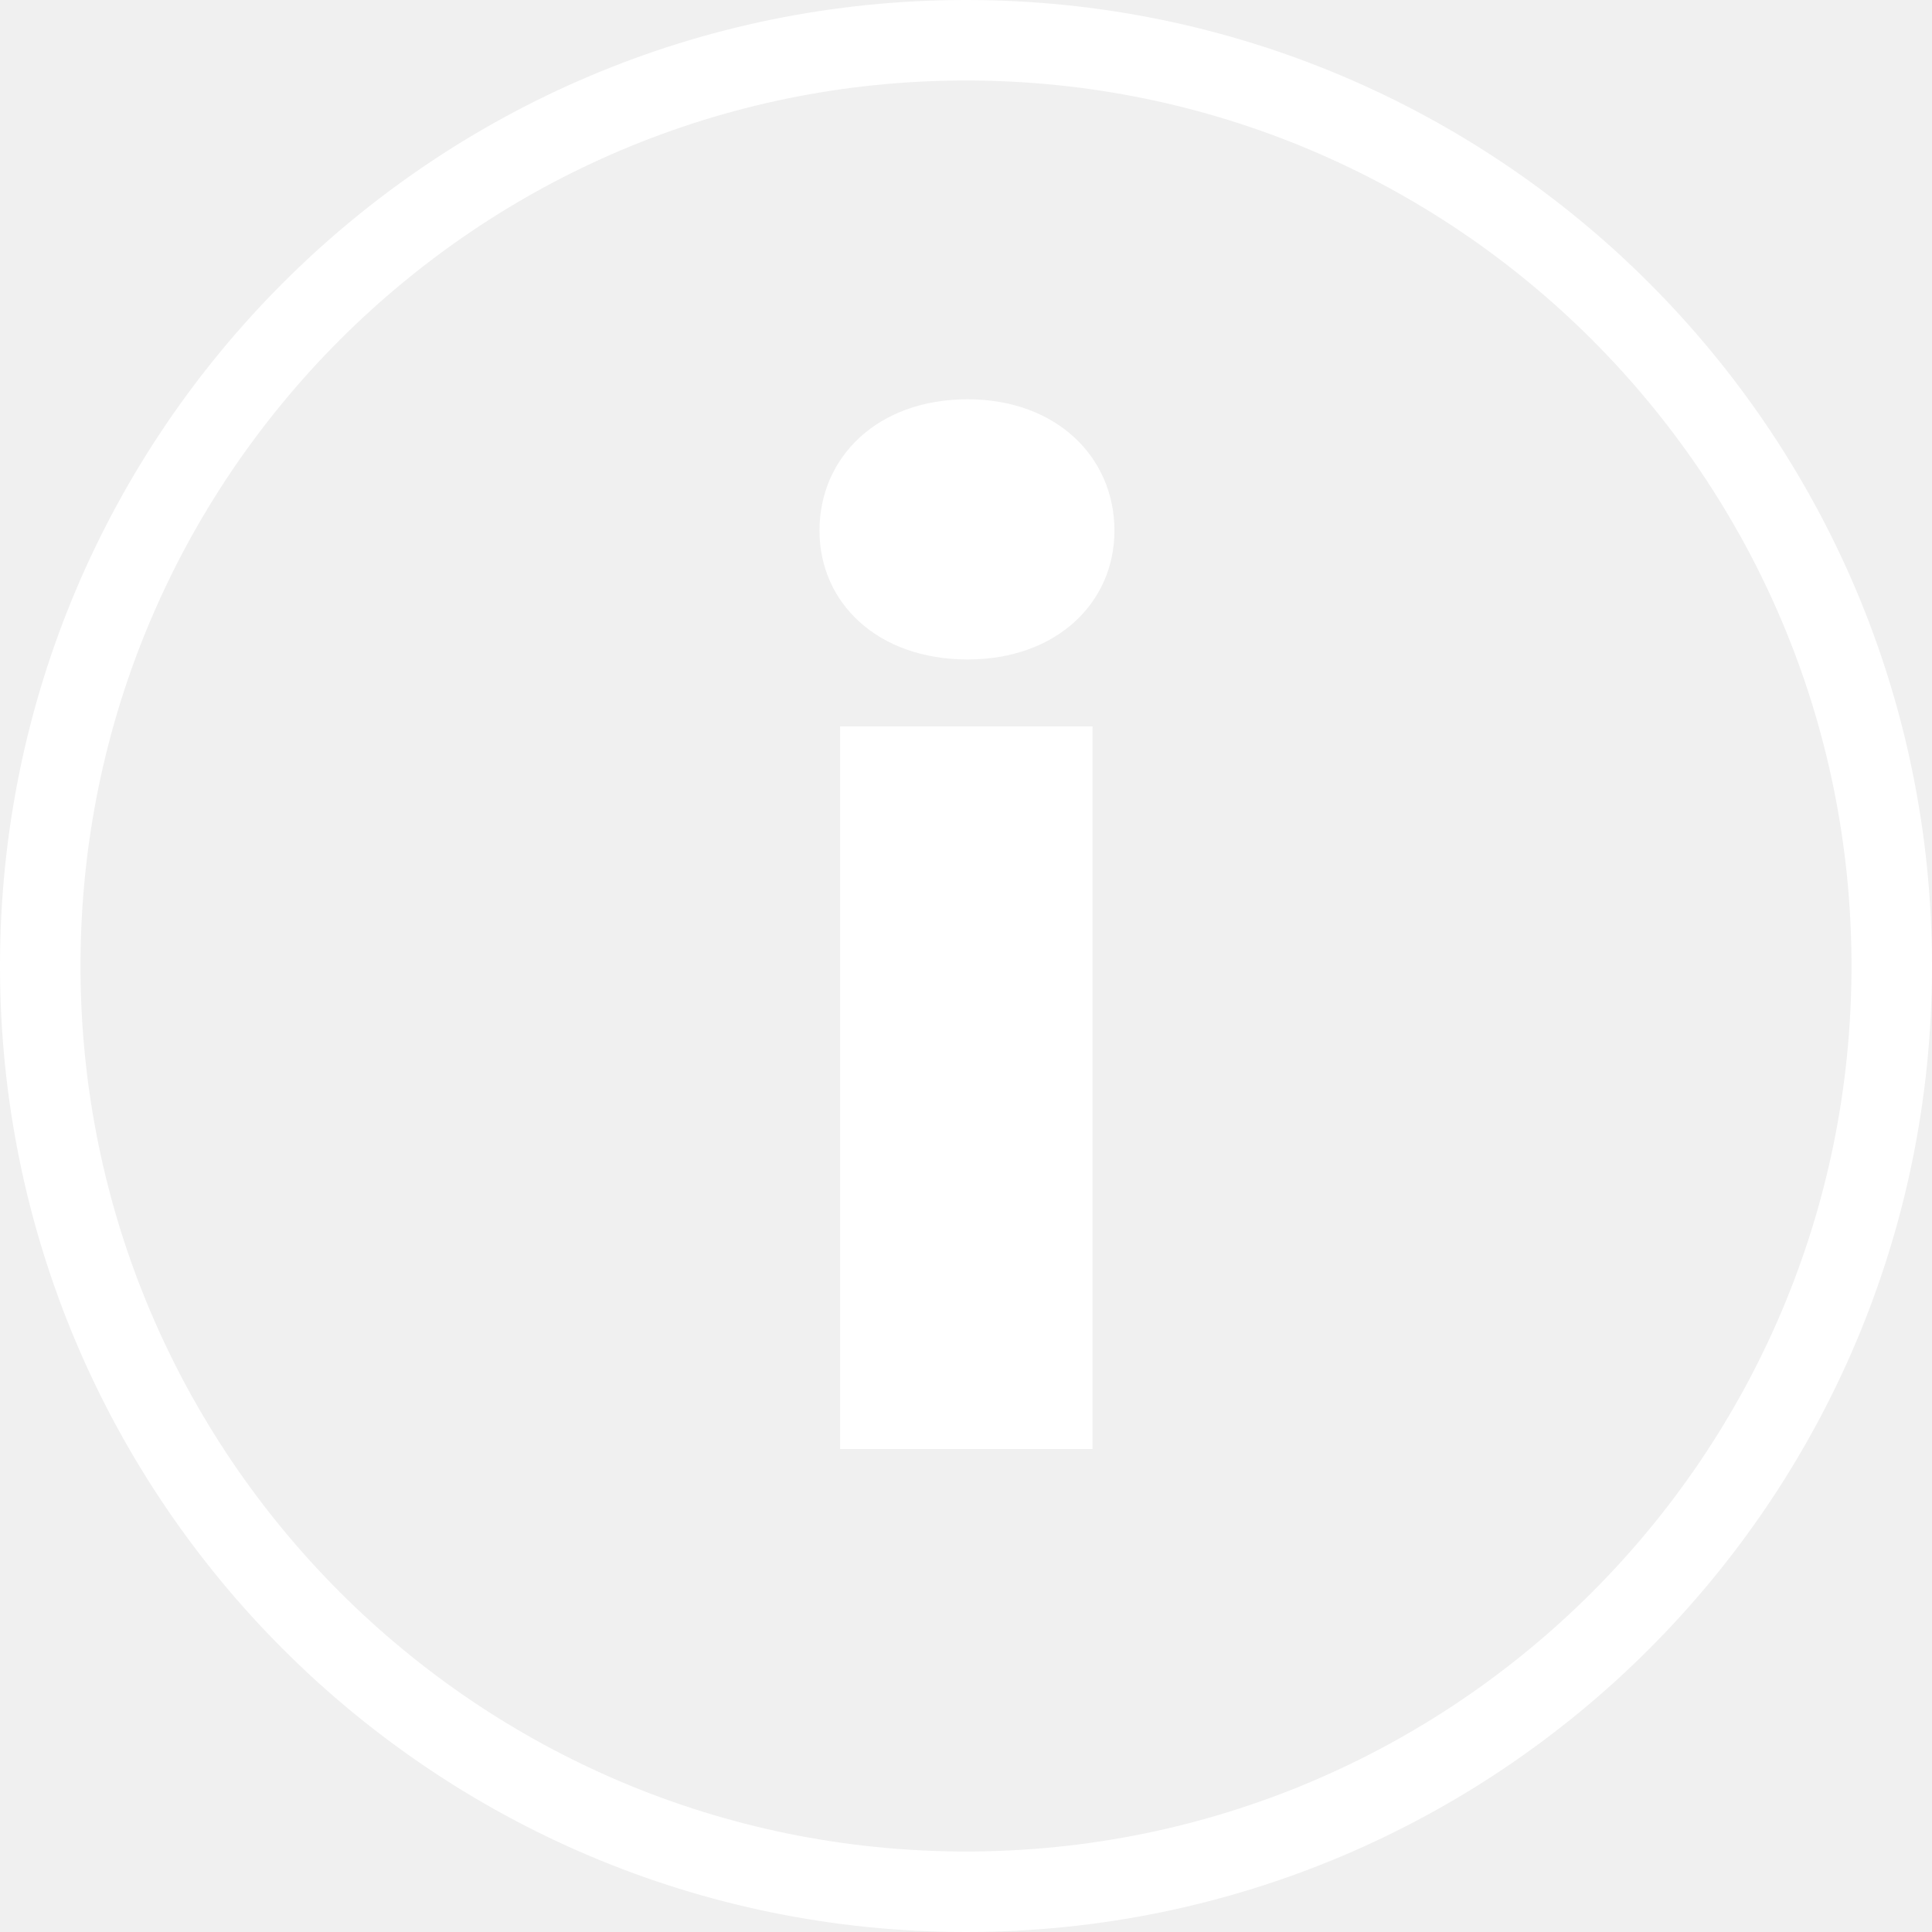
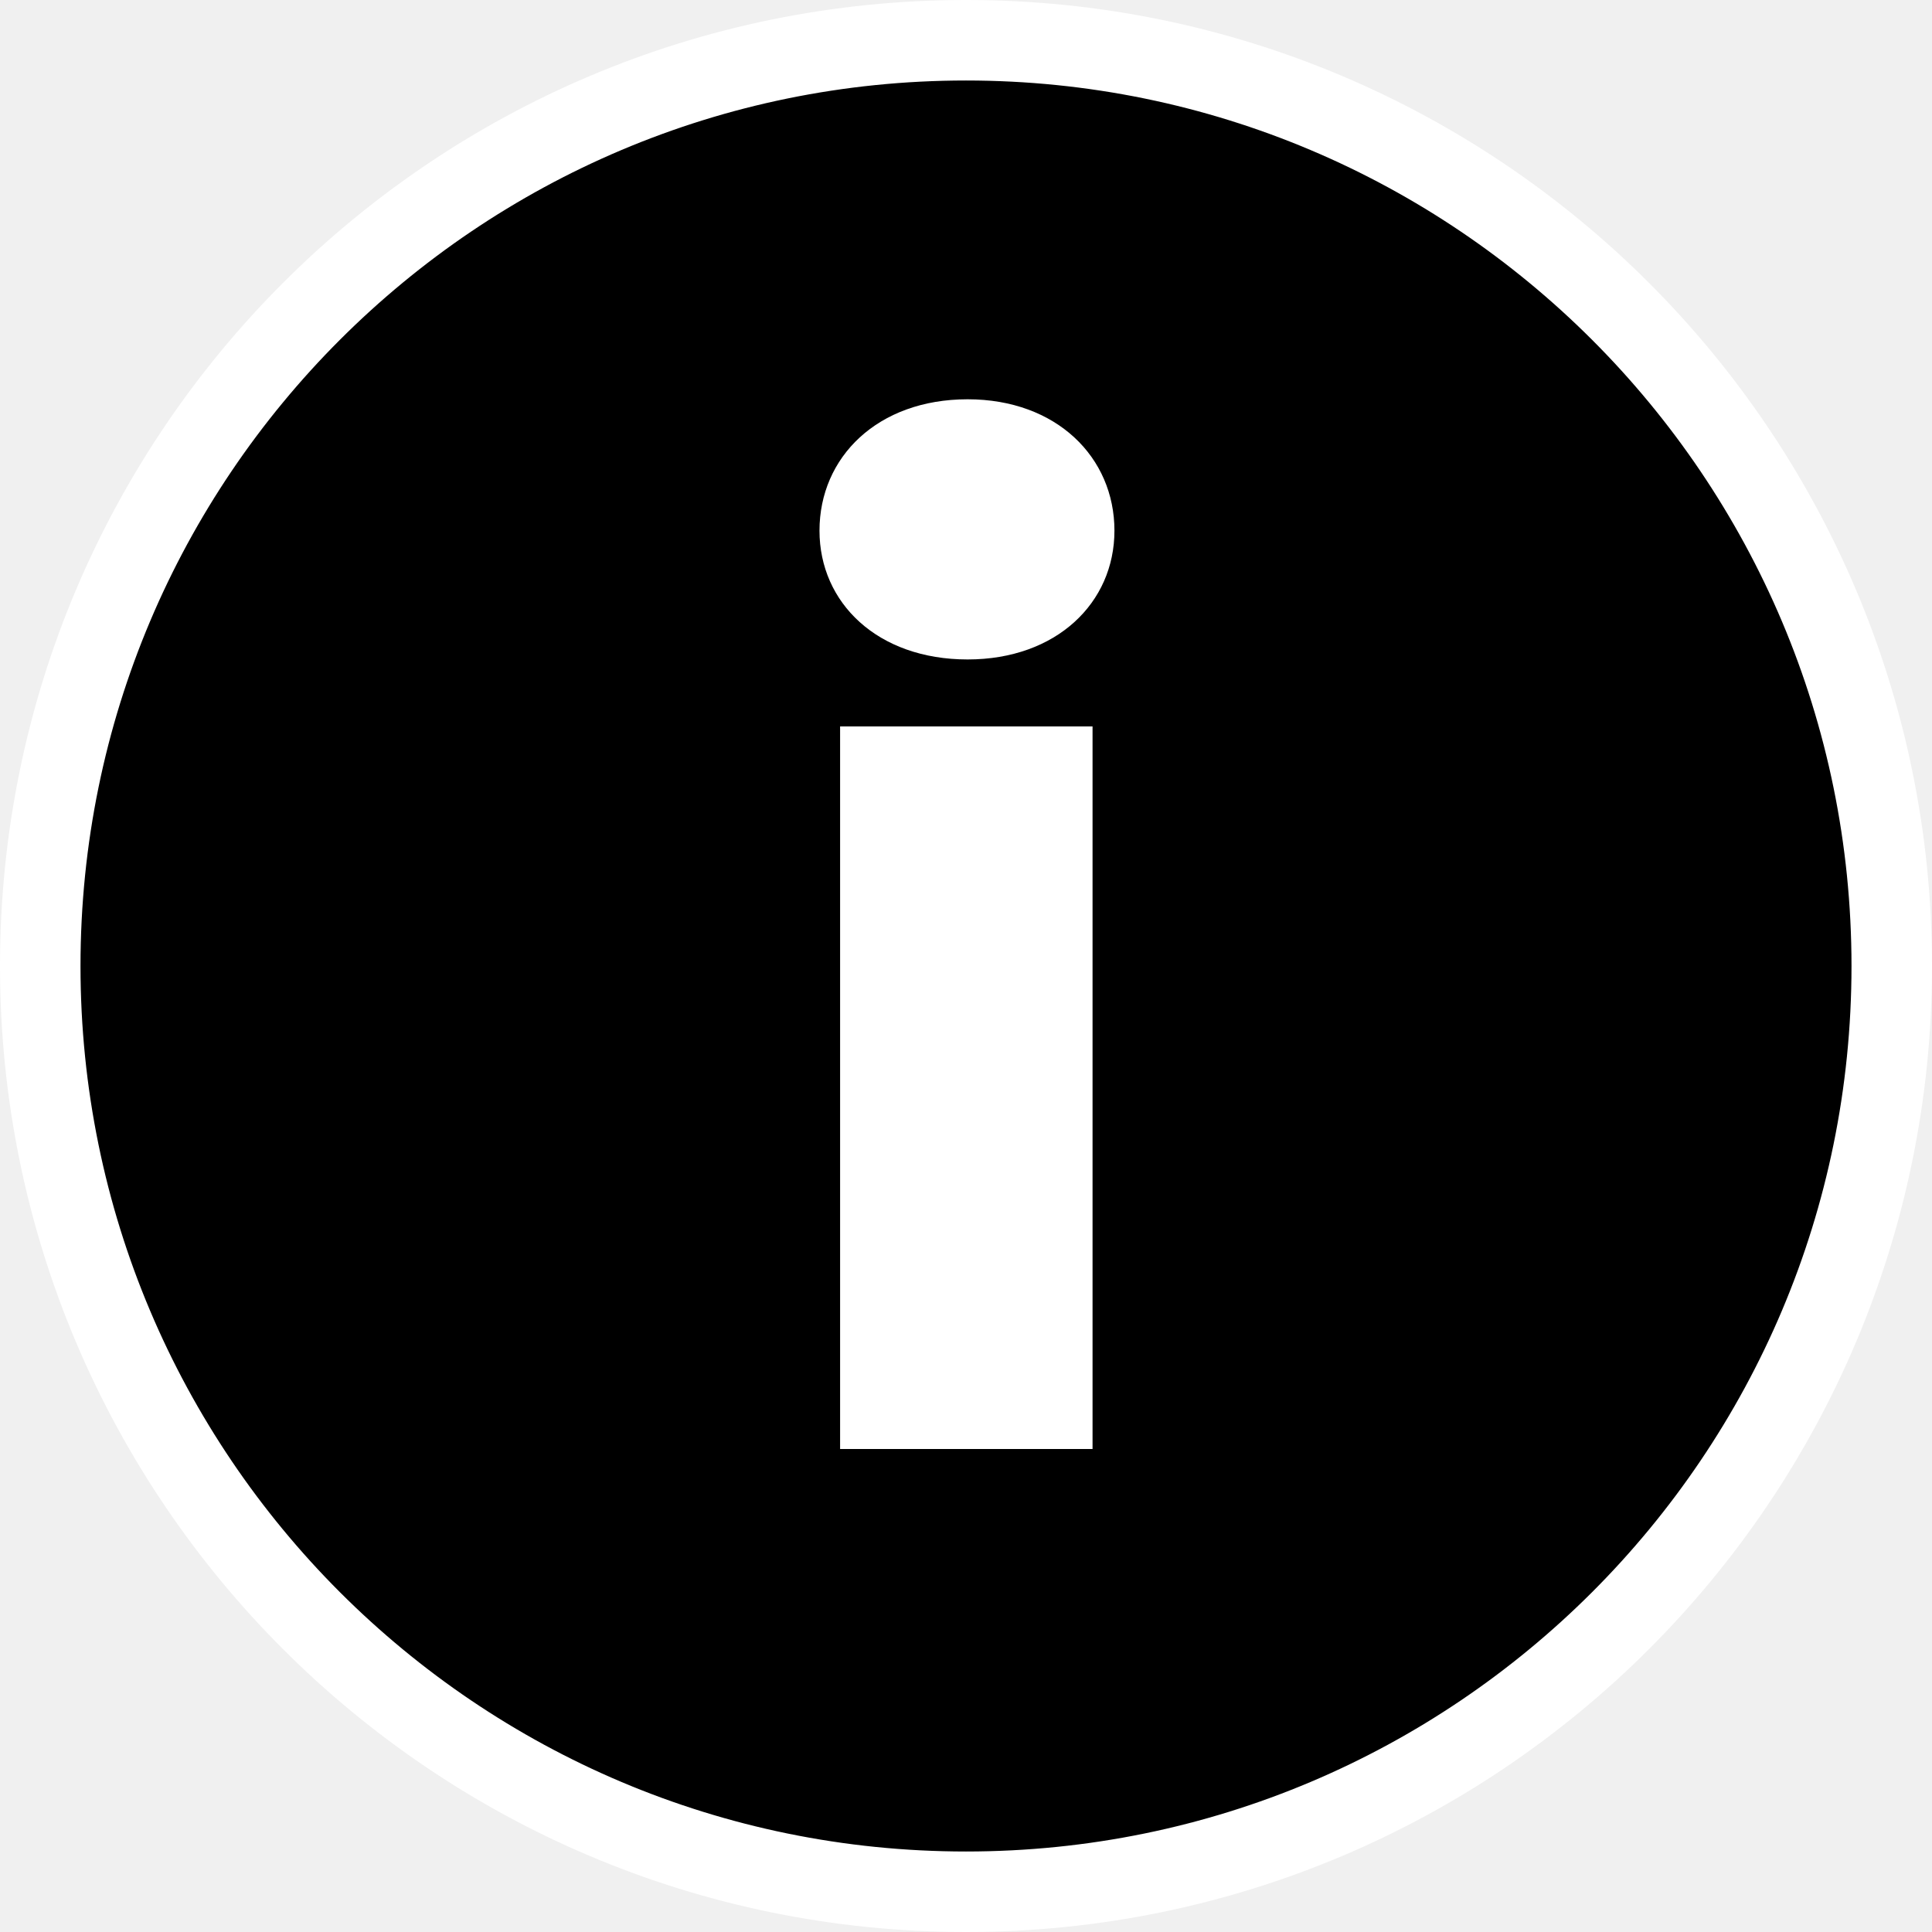
<svg xmlns="http://www.w3.org/2000/svg" width="24" height="24" viewBox="0 0 24 24" fill="none">
+   <path d="M23.5 12C23.5 5.649 18.351 0.5 12 0.5C5.649 0.5 0.5 5.649 0.5 12C0.5 18.351 5.649 23.5 12 23.5C18.351 23.5 23.5 18.351 23.5 12Z" fill="black" stroke="white" />
  <path d="M10.436 18H13.572V9.024H10.436V18ZM12.02 8.192C13.124 8.192 13.844 7.488 13.844 6.592C13.844 5.68 13.124 4.96 12.02 4.96C10.9 4.96 10.18 5.68 10.18 6.592C10.18 7.488 10.9 8.192 12.02 8.192Z" fill="white" />
-   <rect x="0.5" y="0.5" width="23" height="23" rx="11.5" stroke="white" />
</svg>
